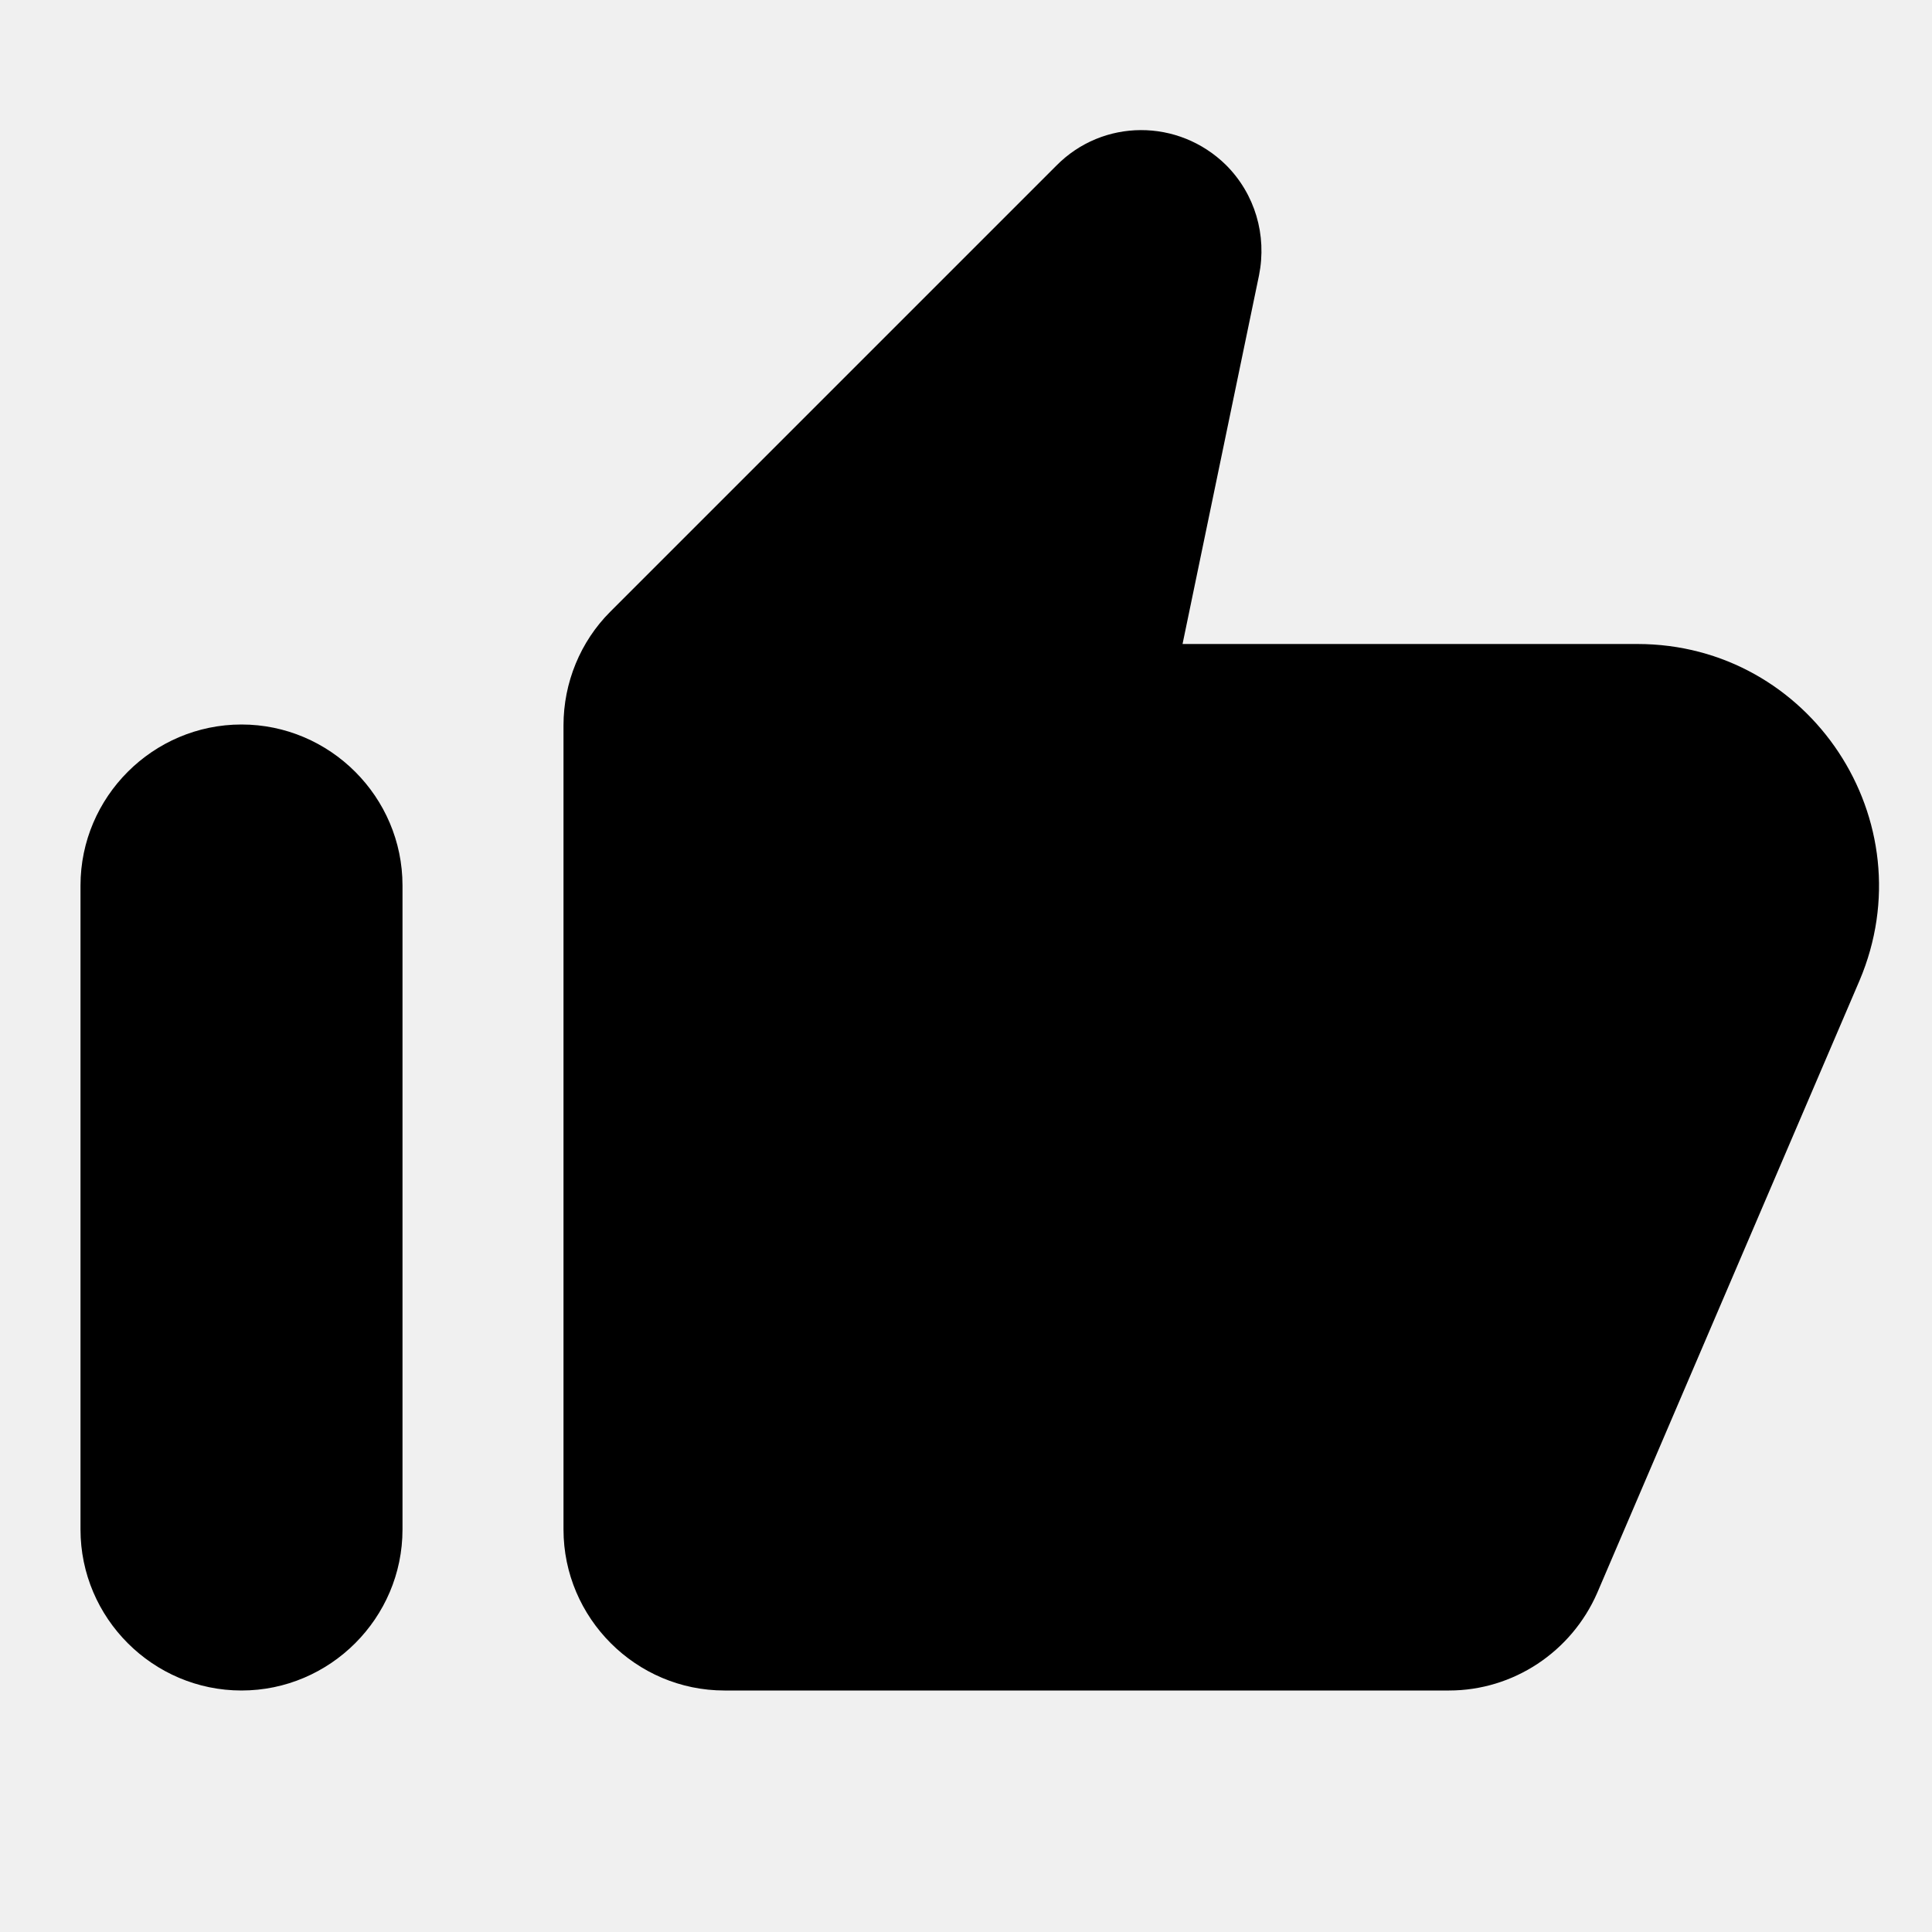
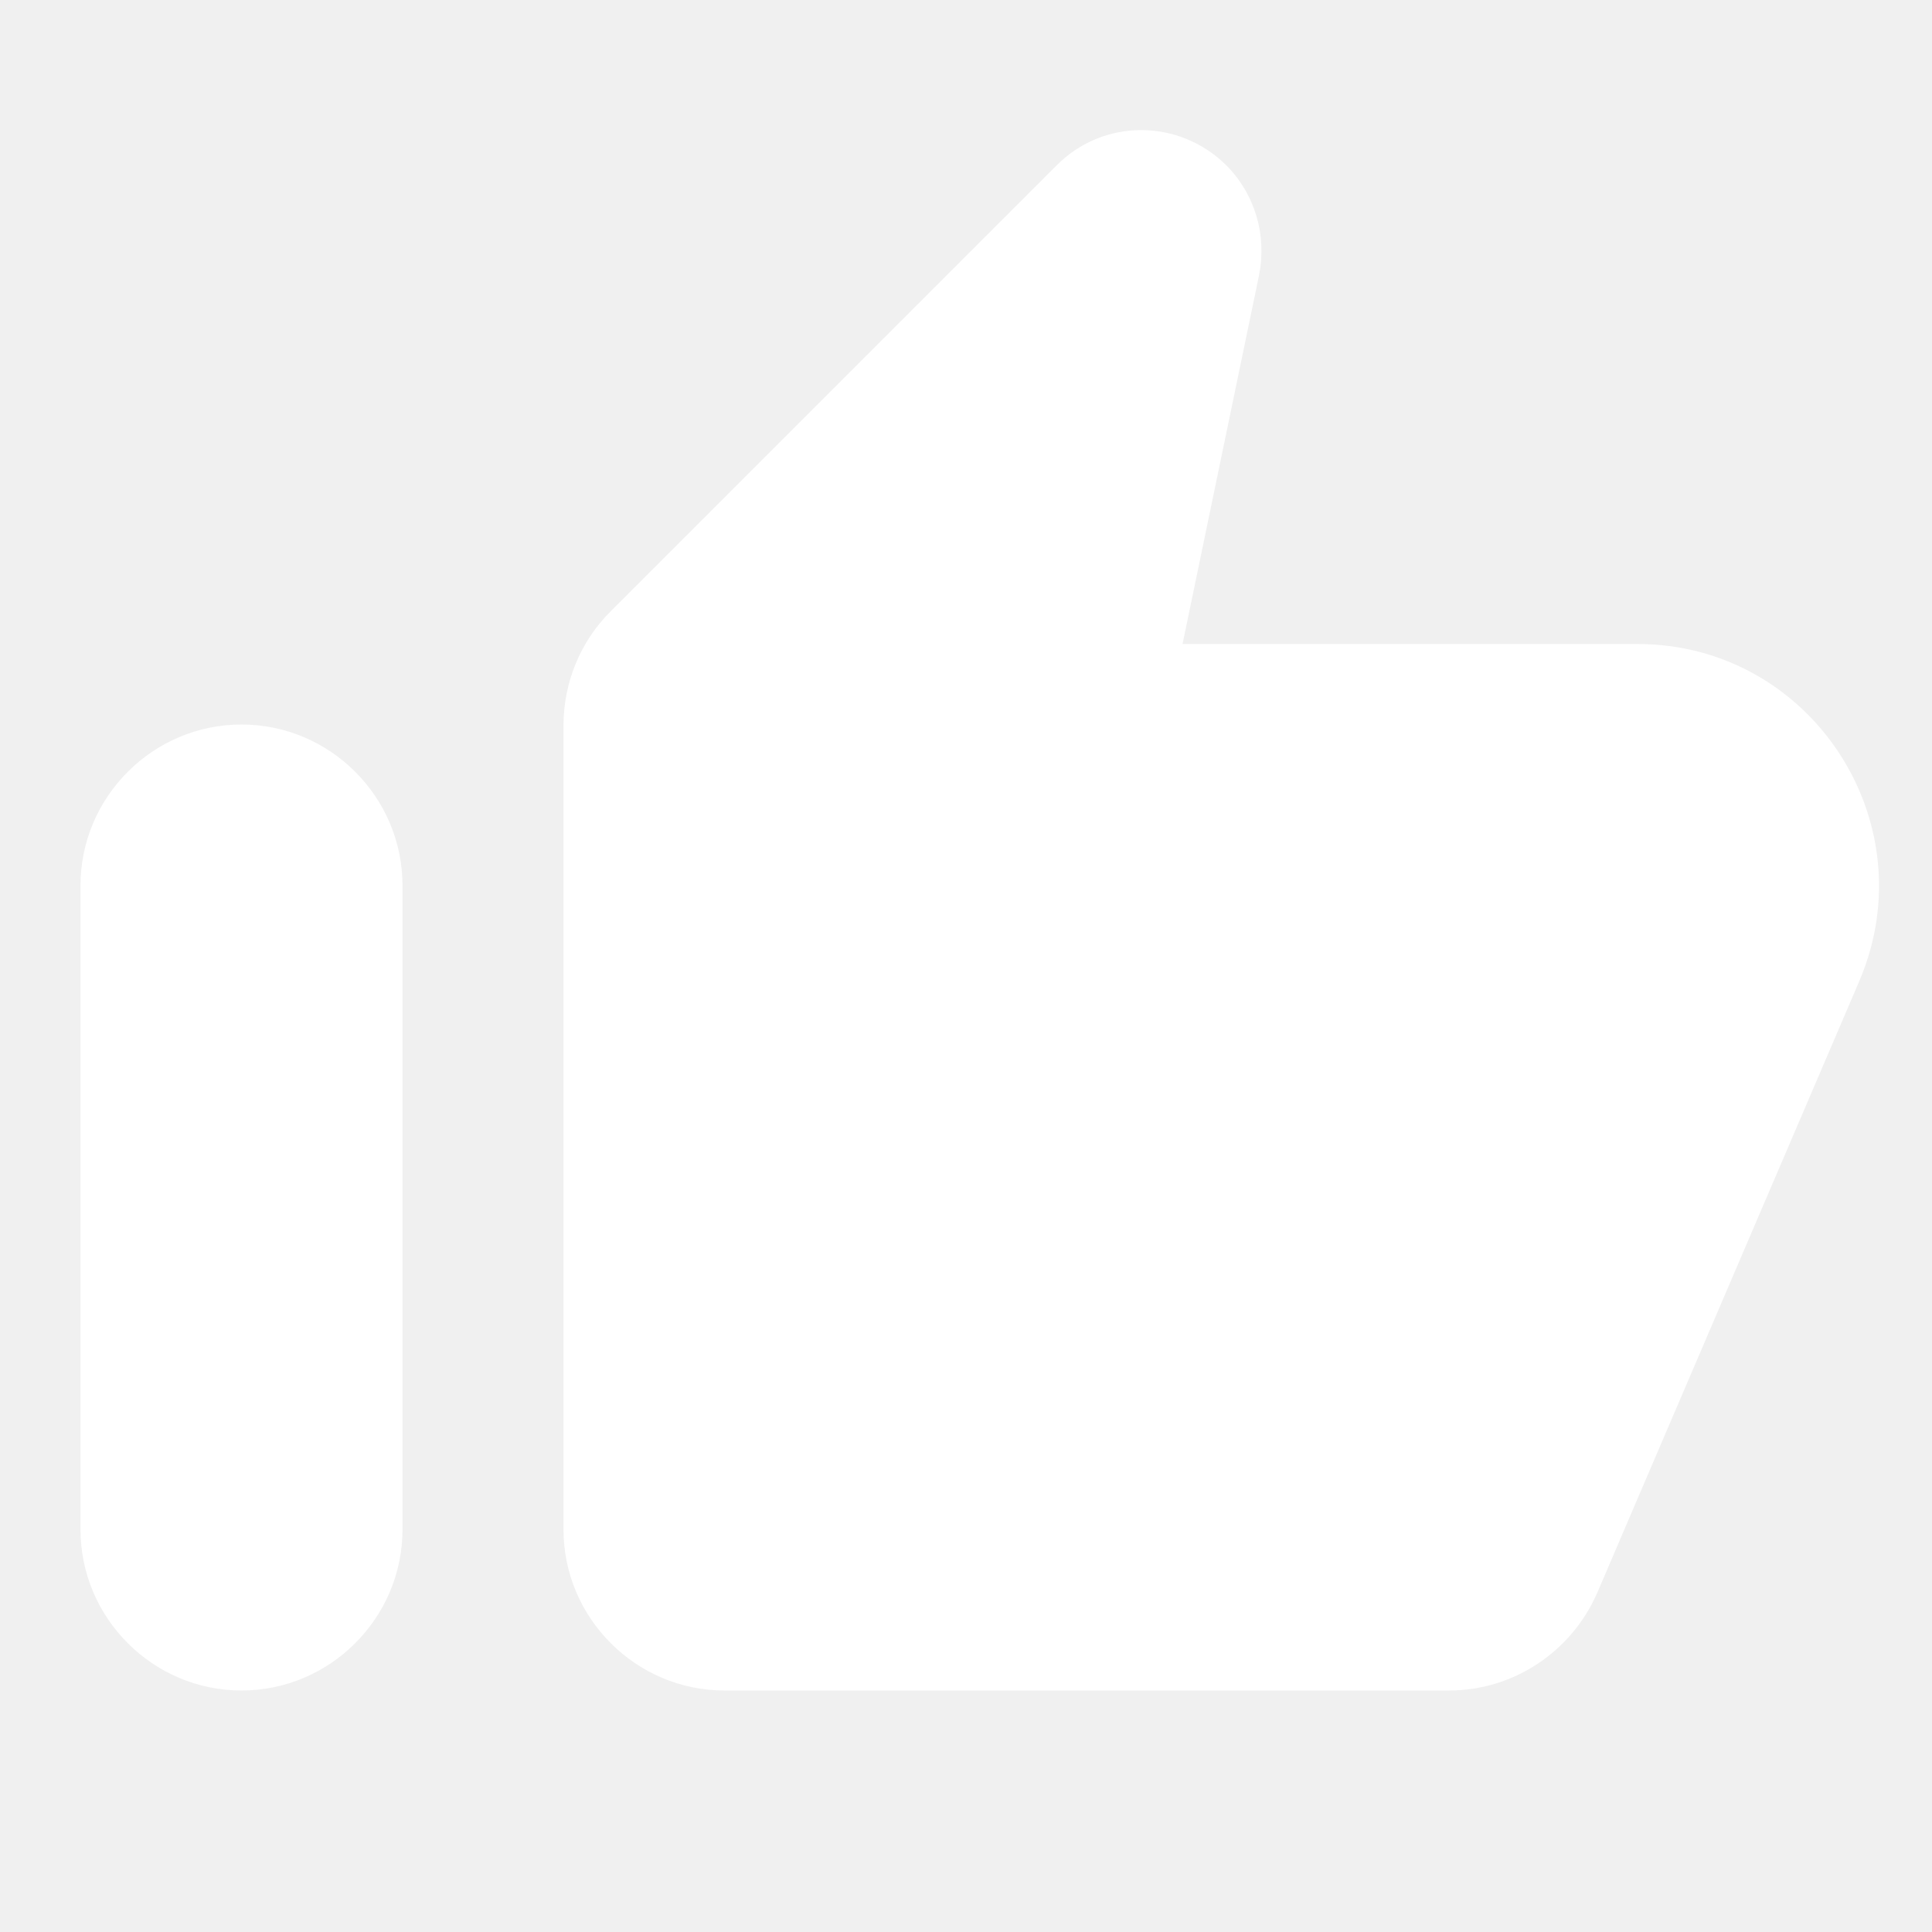
- <svg xmlns="http://www.w3.org/2000/svg" height="24px" viewBox="0 0 24 24" width="24px" fill="#000000">
+ <svg xmlns="http://www.w3.org/2000/svg" height="26px" viewBox="0 0 24 24" width="26px" fill="#fff">
  <path d="M0 0h24v24H0V0zm0 0h24v24H0V0z" fill="none" />
  <path d="M13.12 2.06L7.58 7.6c-.37.37-.58.88-.58 1.41V19c0 1.1.9 2 2 2h9c.8 0 1.52-.48 1.84-1.21l3.26-7.61C23.94 10.2 22.49 8 20.34 8h-5.65l.95-4.58c.1-.5-.05-1.01-.41-1.37-.59-.58-1.53-.58-2.11.01zM3 21c1.1 0 2-.9 2-2v-8c0-1.1-.9-2-2-2s-2 .9-2 2v8c0 1.1.9 2 2 2z" />
</svg>
